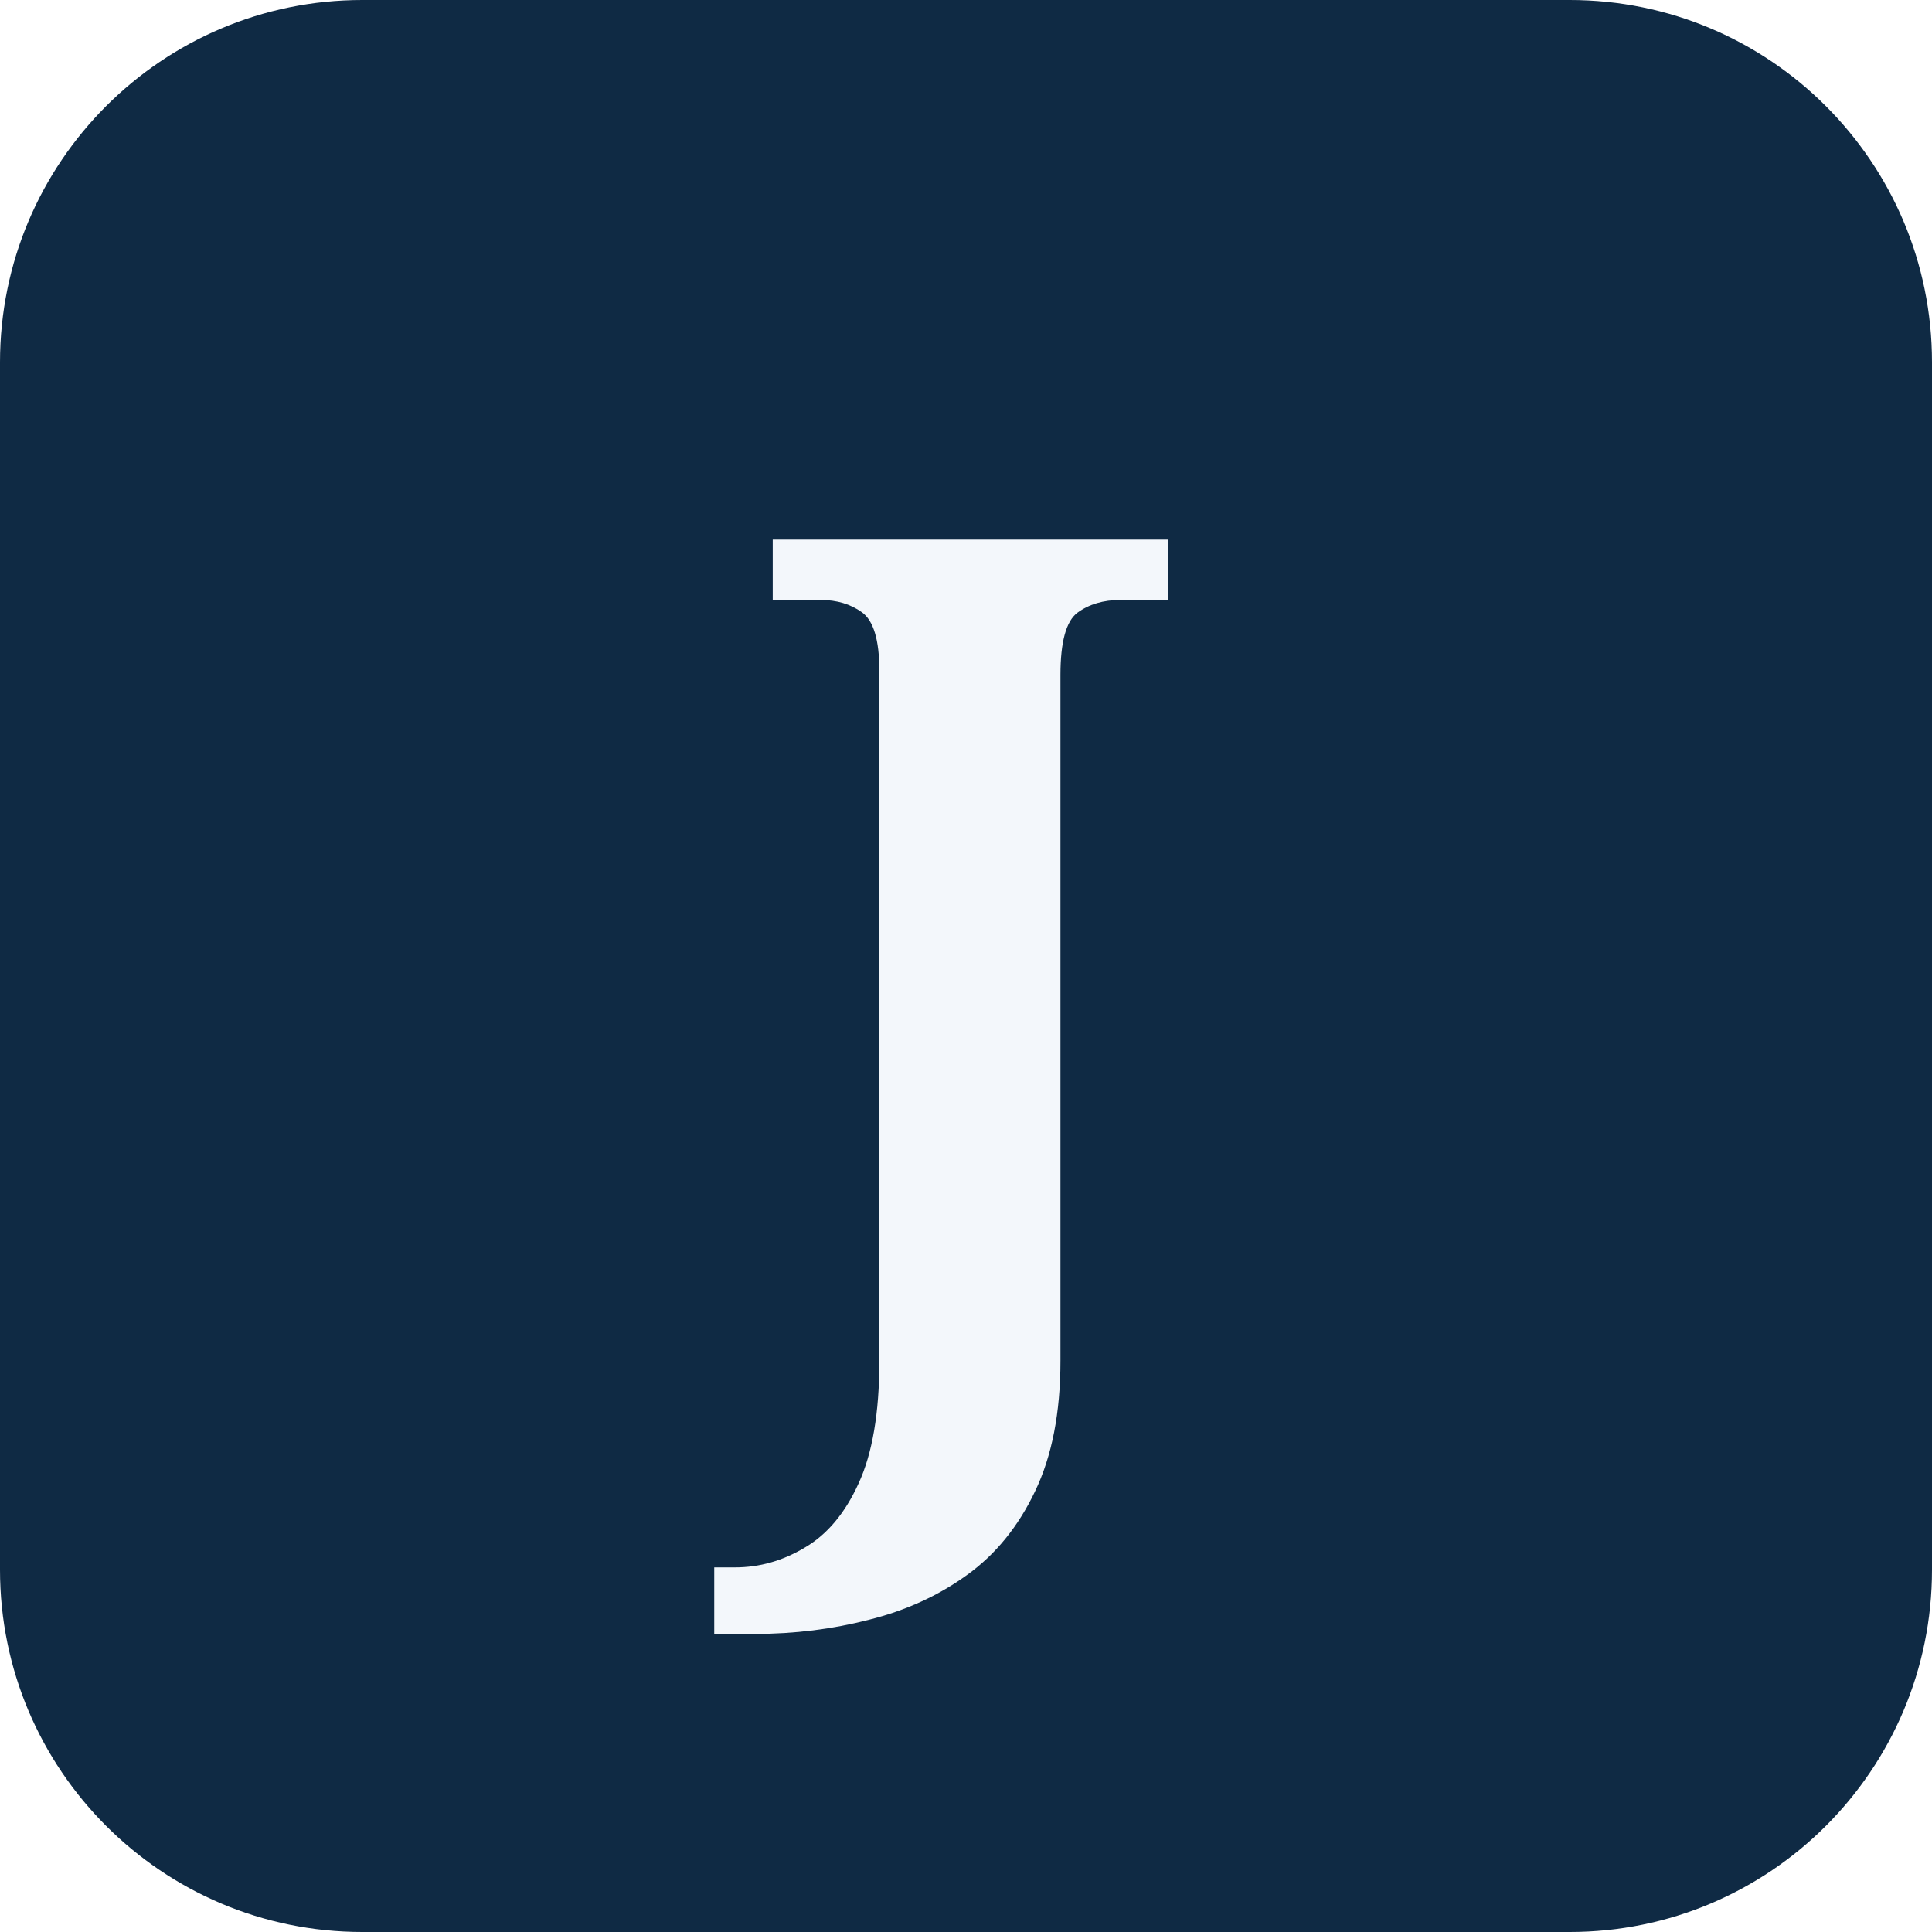
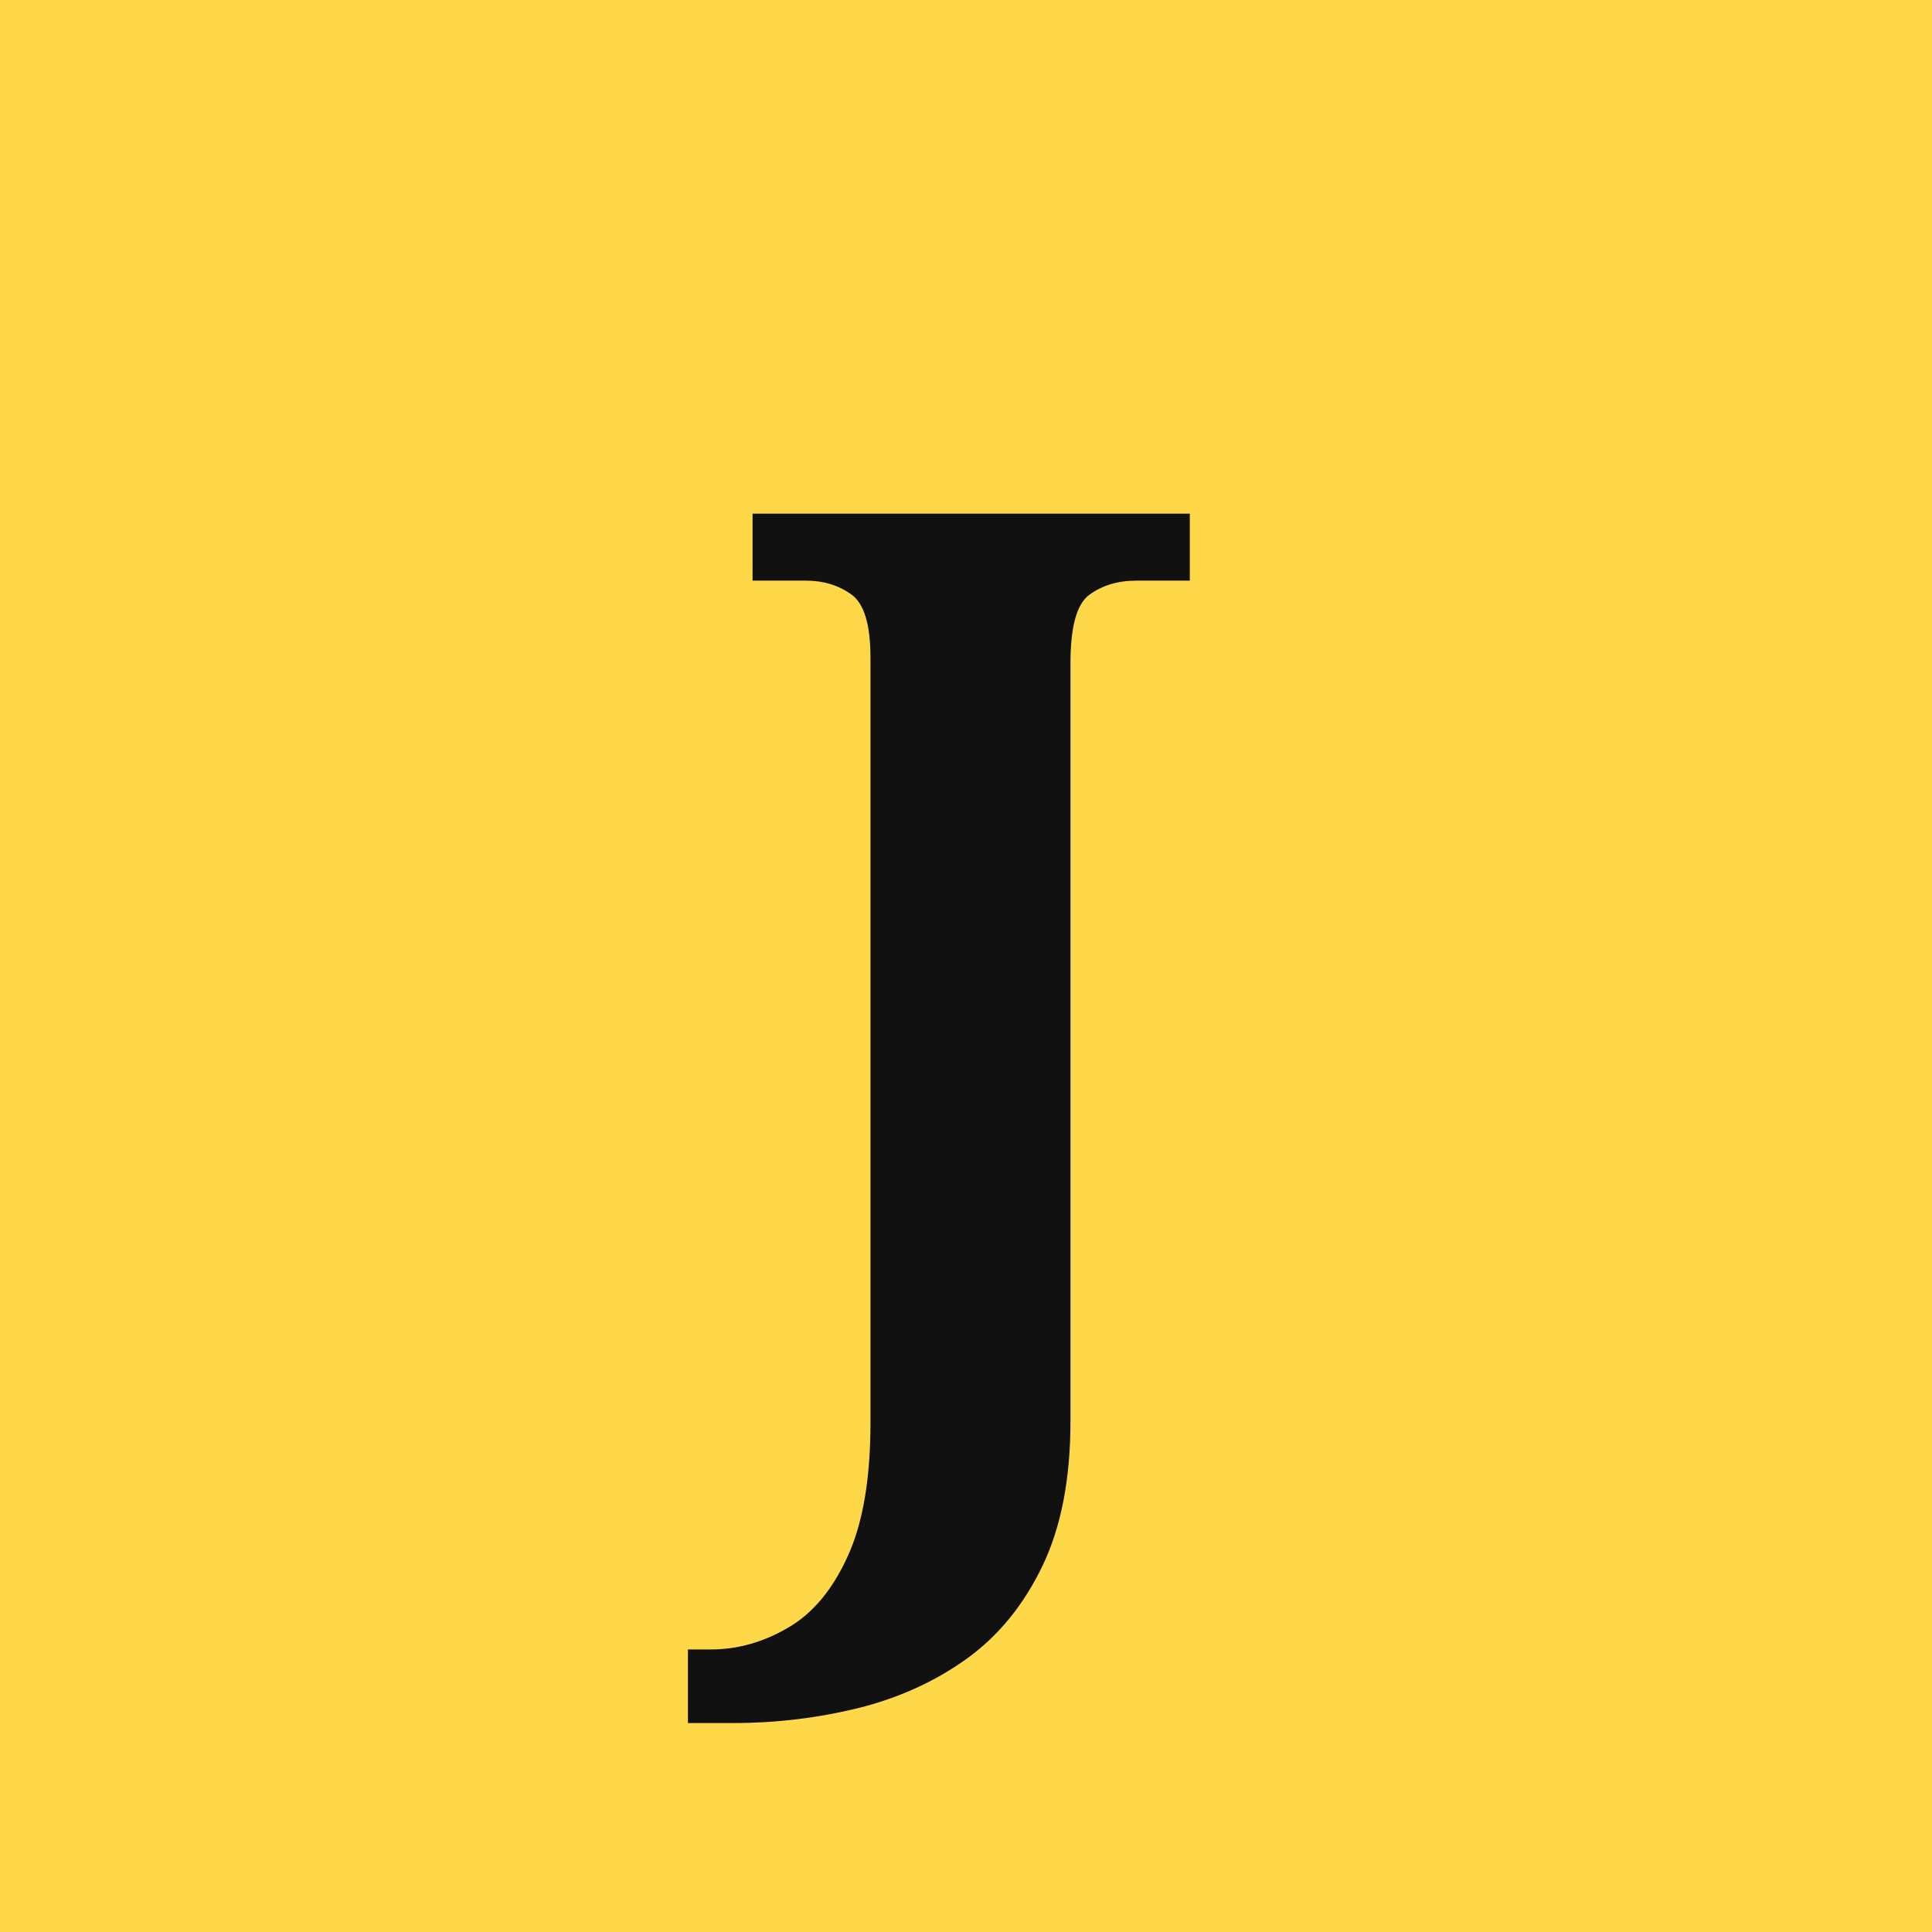
<svg xmlns="http://www.w3.org/2000/svg" viewBox="0 0 64 64" role="img" aria-label="For John">
-   <rect width="64" height="64" rx="12" fill="#0f2a44" />
-   <text x="32" y="45" text-anchor="middle" fill="#f3f7fb" font-family="IBM Plex Serif, Georgia, serif" font-size="38" font-weight="600">J</text>
+   <rect width="64" height="64" fill="#ffd84a" />
+   <text x="32" y="47" text-anchor="middle" fill="#111111" font-family="IBM Plex Serif, Georgia, serif" font-size="42" font-weight="600">J</text>
</svg>
